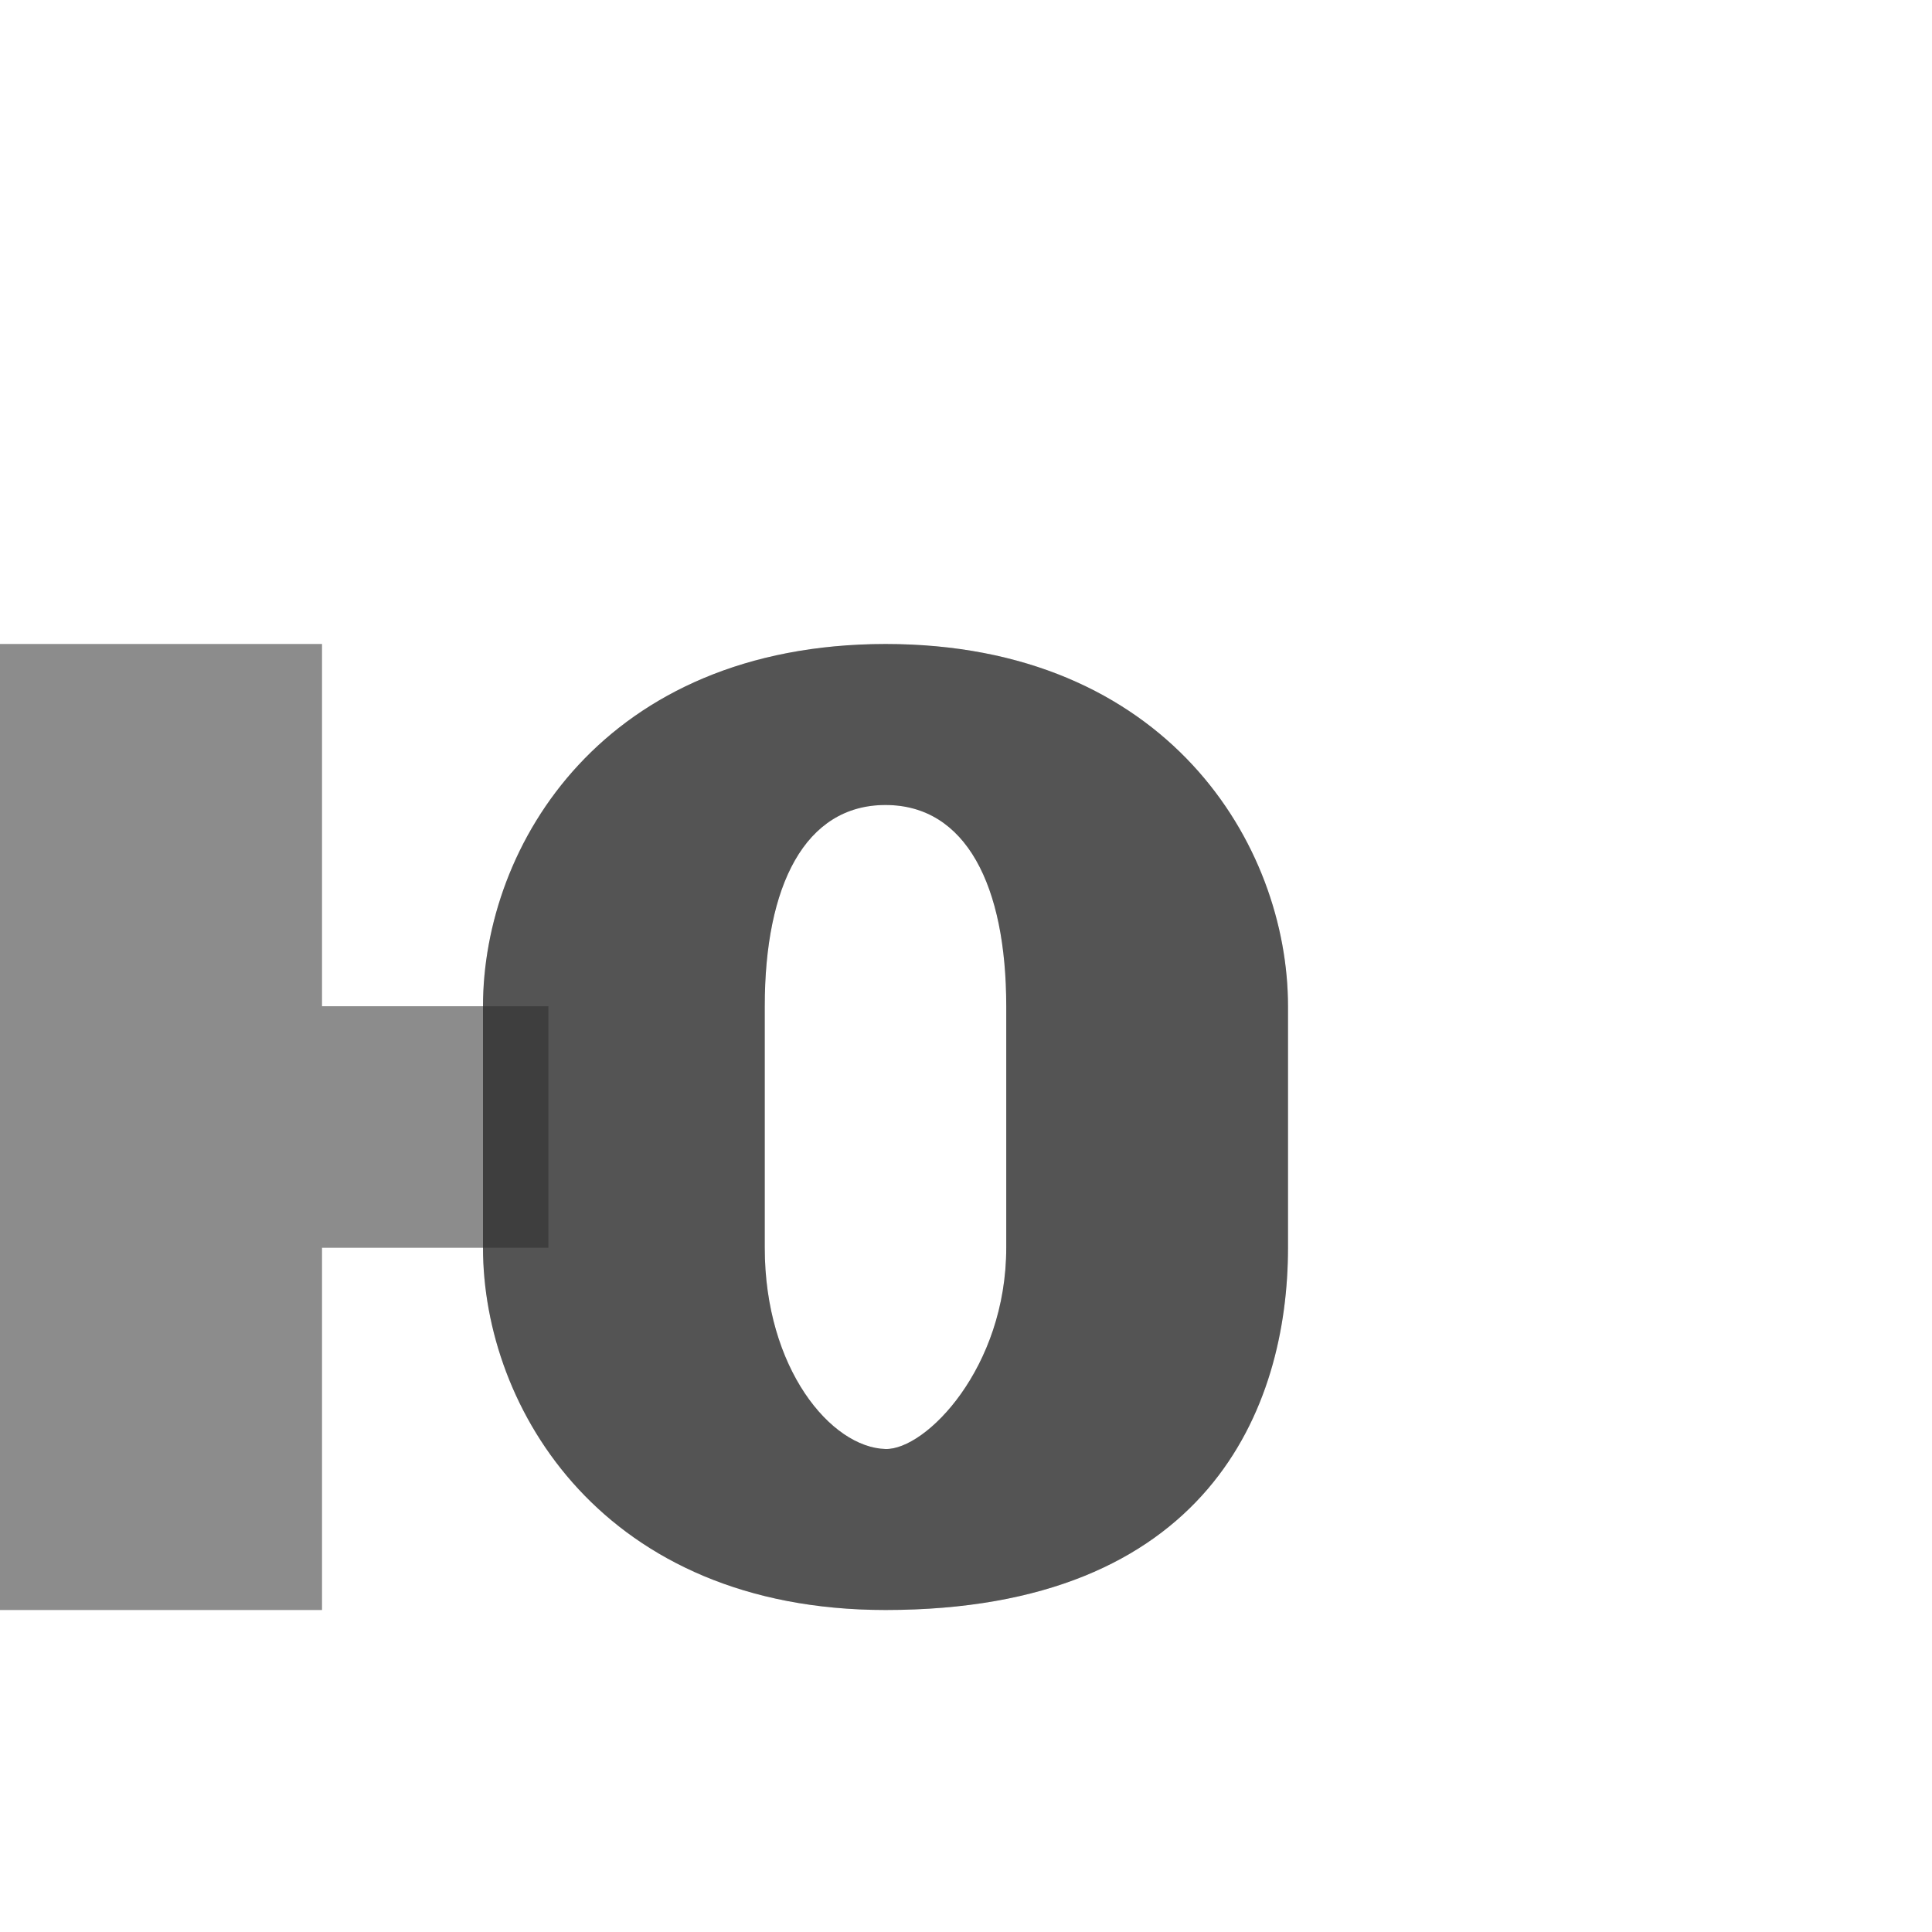
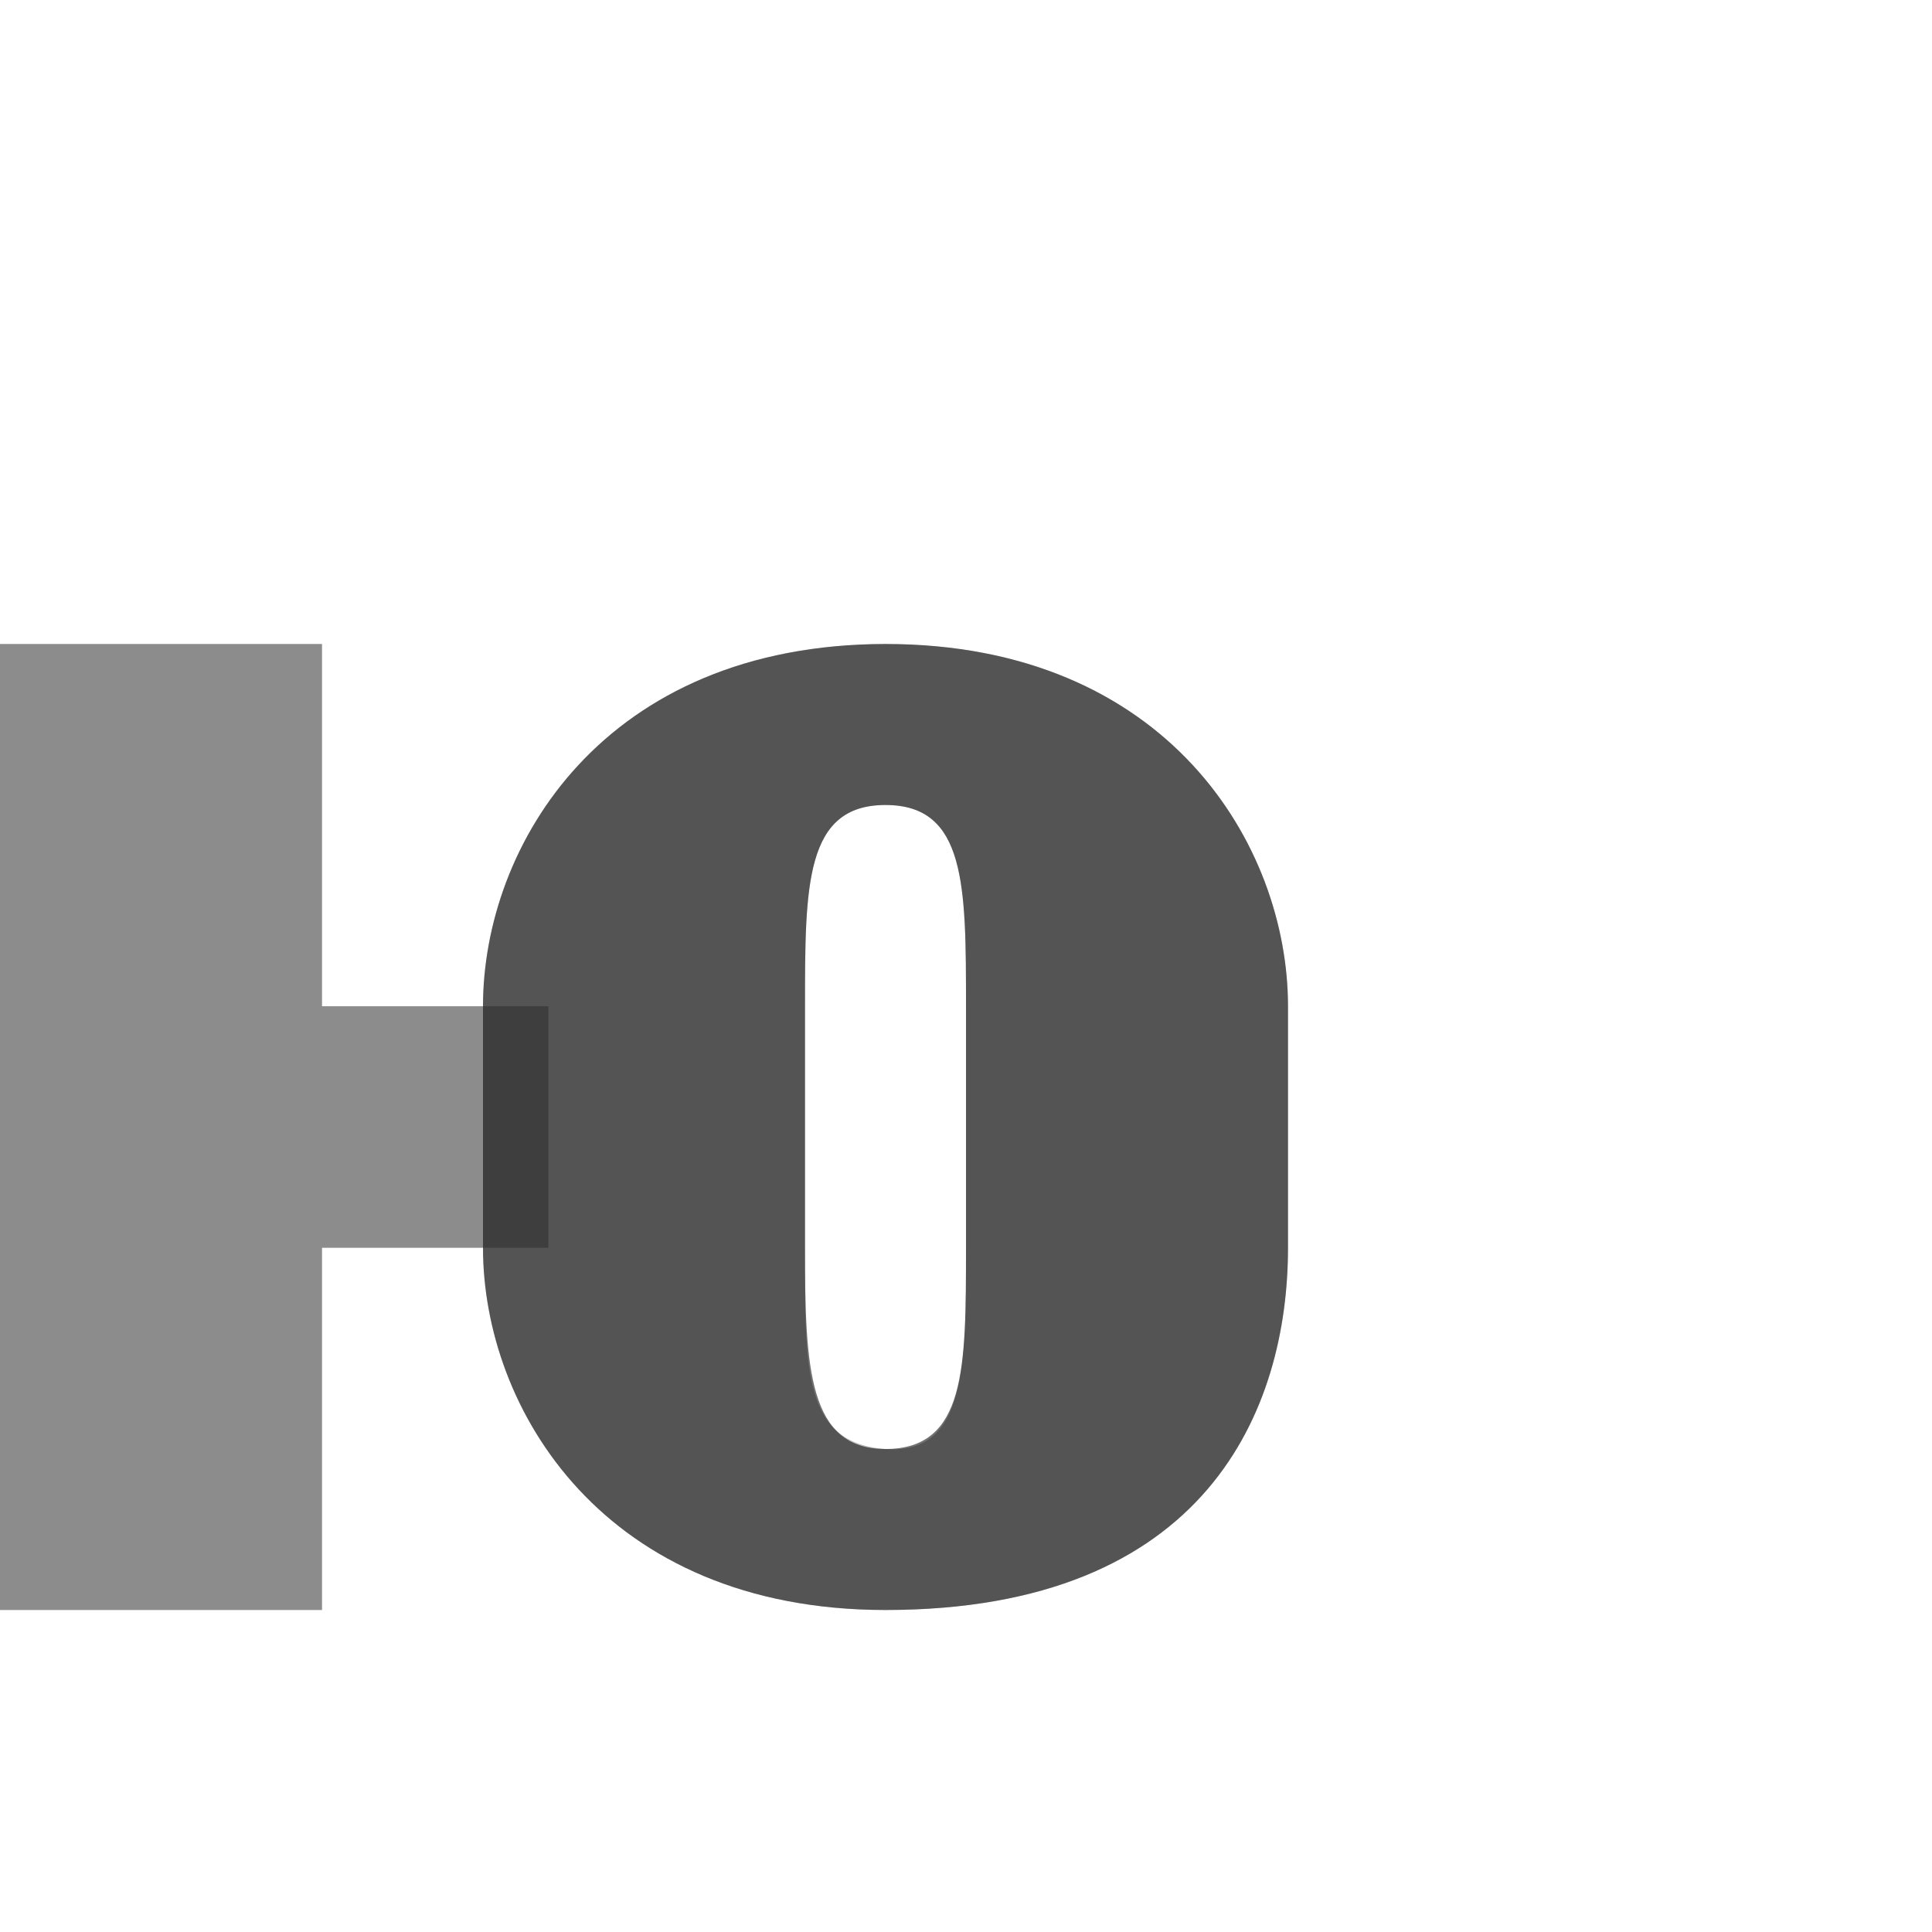
<svg xmlns="http://www.w3.org/2000/svg" width="1200" height="1200" viewBox="0 0 1200 1200" version="1.1" id="svg1" xml:space="preserve">
  <defs id="defs1" />
  <g id="layer1">
-     <path id="rect1" style="opacity:0.453;fill:#000000;fill-opacity:0.577;fill-rule:evenodd;stroke-width:0.716" d="M 0 400 L 0 1000 L 200 1000 L 200 775 L 340.625 775 L 340.625 625 L 200 625 L 200 400 L 0 400 z " />
-     <path id="path2-1" style="fill:#000000;fill-opacity:0.555;fill-rule:evenodd;stroke-width:1" d="M 800,625 C 800,525 725,400 550,400 375,400.185 300,525 300,625 v 150 c 0,100 75,225 250,225 200,0 250,-125 250,-225 z m -325,0 c 0,-75 25,-125 75,-125 50,0 75,50 75,125 v 150 c 0,74.614 -50.009,125.665 -75,125 -33.808,-0.9 -75,-50 -75,-125 z" />
-     <path id="rect1-0" style="opacity:0.453;fill:#000000;fill-opacity:0.577;fill-rule:evenodd;stroke-width:0.716" d="M 0 400 L 0 1000 L 200 1000 L 200 775 L 300 775 C 300 875 375 1000 550 1000 C 750 1000 800 875 800 775 L 800 625 C 800 525 725 400 550 400 C 375 400.185 300 525 300 625 L 200 625 L 200 400 L 0 400 z M 550 500 C 600 500 625 550 625 625 L 625 775 C 625 849.614 574.991 900.665 550 900 C 516.192 899.1 475 850 475 775 L 475 625 C 475 550 500 500 550 500 z " />
+     <path id="rect1" style="opacity:0.453;fill:#000000;fill-opacity:0.577;fill-rule:evenodd;stroke-width:0.716" d="m 0,400 v 600 H 200 V 775 H 340.625 V 625 H 200 V 400 Z" />
+     <path id="path2-1" style="fill:#000000;fill-opacity:0.555;fill-rule:evenodd;stroke-width:1" d="M 800,625 C 800,525 725,400 550,400 375,400.185 300,525 300,625 v 150 c 0,100 75,225 250,225 200,0 250,-125 250,-225 z m -300,0 c 0,-75 5e-5,-125 50,-125 50,0 50,50 50,125 v 150 c 0,74.614 0,125 -50,125 -47.814,0 -50,-50 -50,-125 z" />
+     <path id="rect1-0" style="opacity:0.453;fill:#000000;fill-opacity:0.577;fill-rule:evenodd;stroke-width:0.716" d="m 0,400 v 600 H 200 V 775 h 100 c 0,100 75,225 250,225 200,0 250,-125 250,-225 V 625 C 800,525 725,400 550,400 375,400.185 300,525 300,625 H 200 V 400 Z m 550,100 c 50,0 50,50 50,125 v 150 c 0,74.614 -0.136,128.686 -50,125 -51.63,-3.816 -50,-50 -50,-125 V 625 c 0,-75 10e-5,-125 50,-125 z" />
  </g>
</svg>
